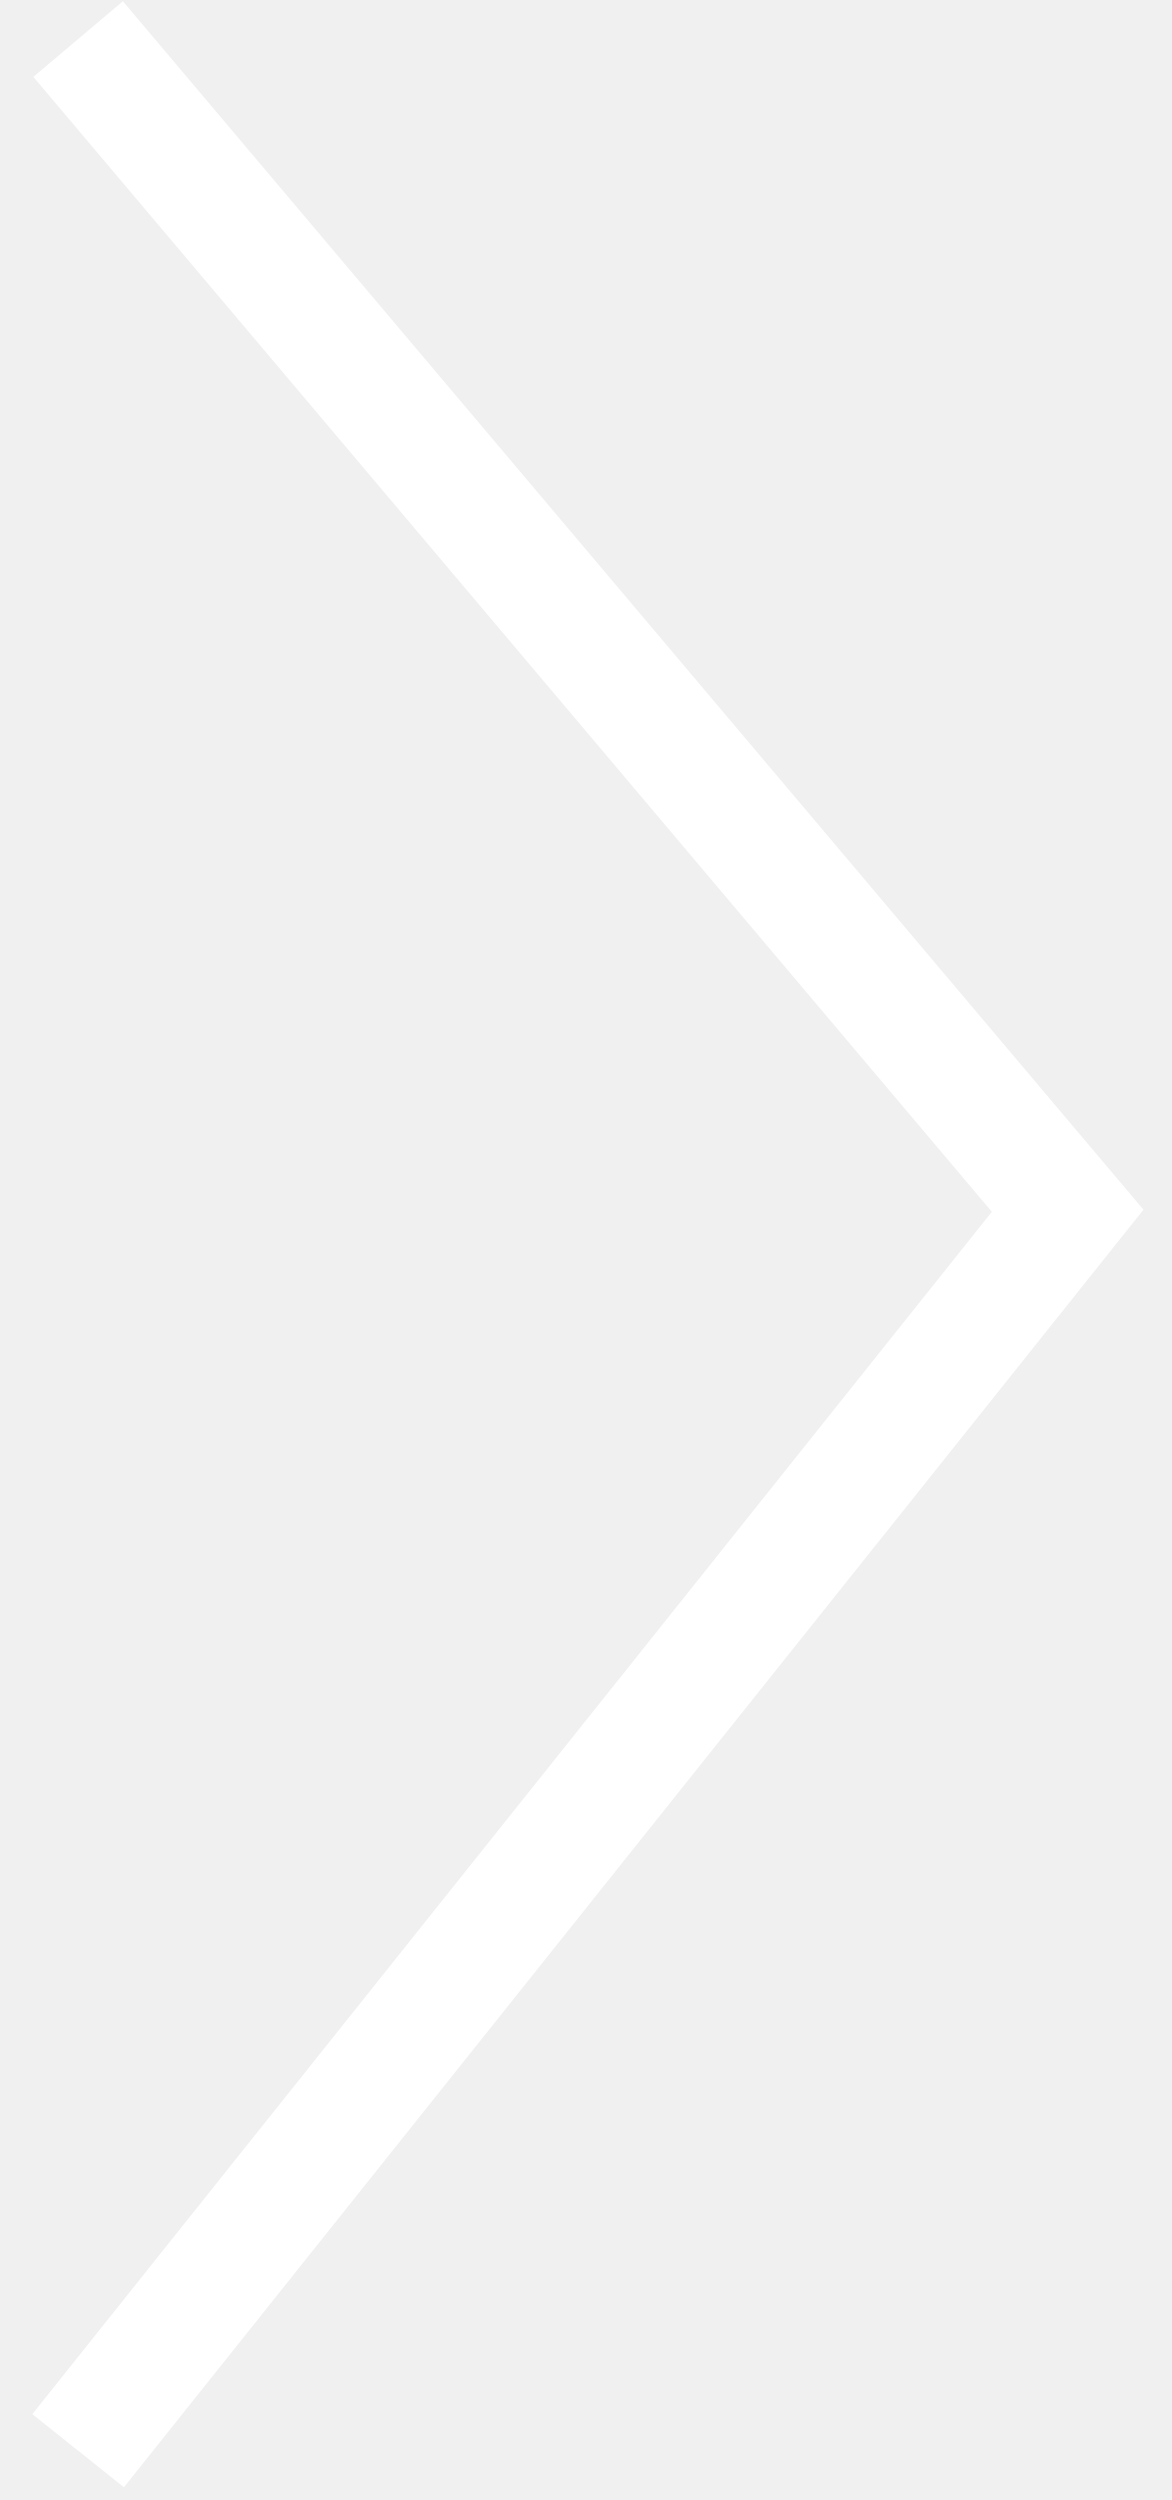
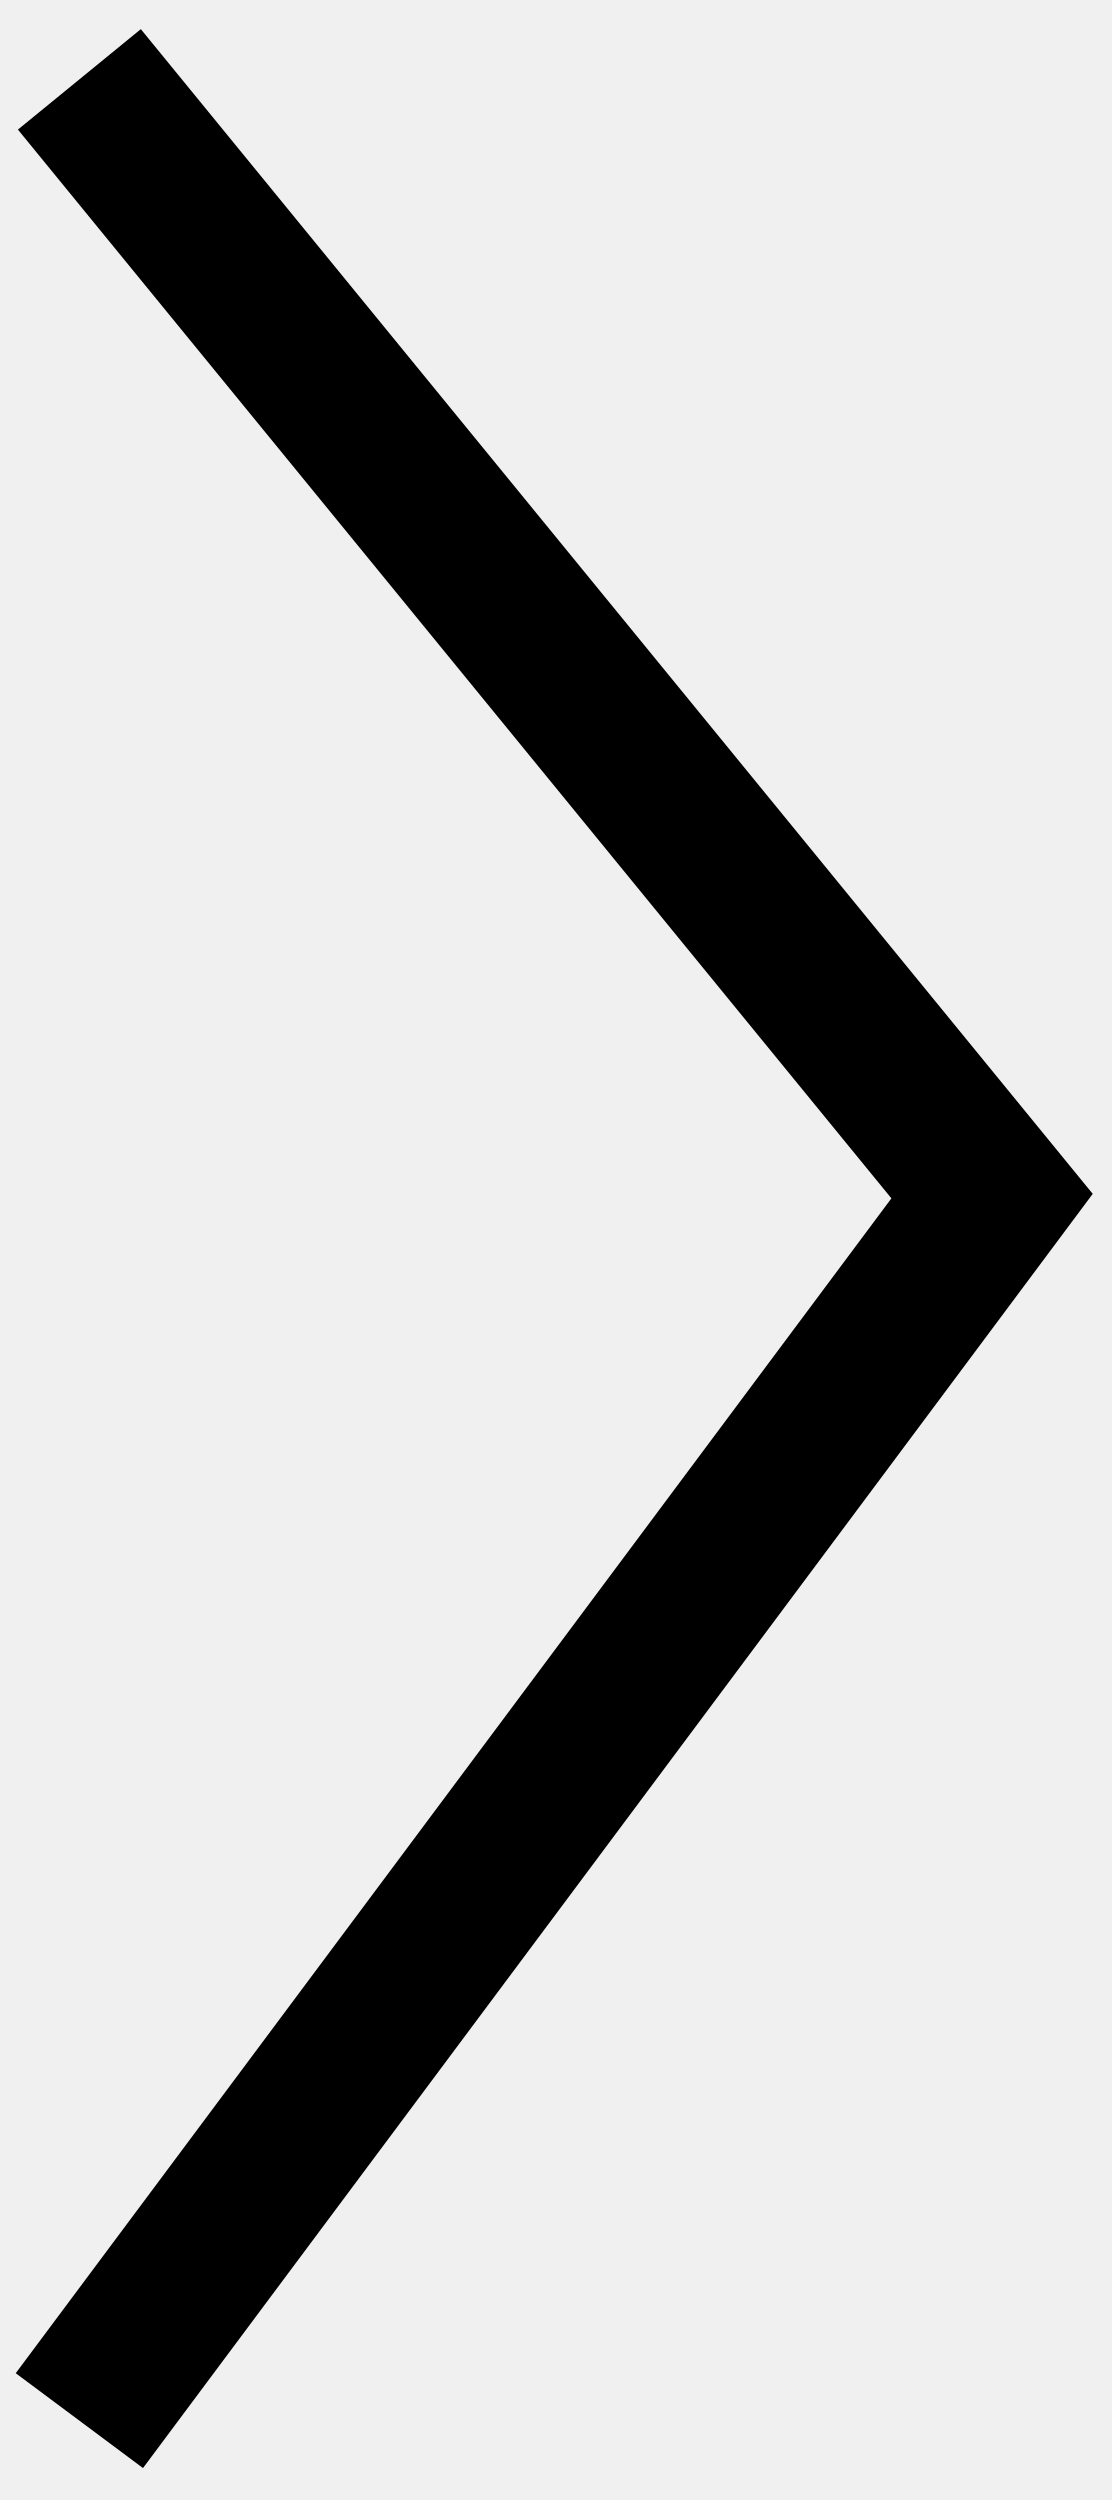
- <svg xmlns="http://www.w3.org/2000/svg" width="30px" height="64px" viewBox="0 0 30 64" version="1.1">
+ <svg xmlns="http://www.w3.org/2000/svg" width="28px" height="63px" viewBox="0 0 28 63" version="1.1">
  <g id="Page-1" stroke="none" stroke-width="1" fill="none" fill-rule="evenodd">
-     <polyline id="Path-3" stroke="#FFFFFF" stroke-width="3" points="2 1 27.332 30.995 2 62.738" />
+     <g id="Homescreen/work-mobile" transform="translate(-336, -1068)" stroke="#000000" stroke-width="4">
+       <polyline id="Path-2" transform="translate(349.5, 1099.5) rotate(-90) translate(-349.5, -1099.5) " points="320 1088 350.858 1111 379 1088" />
+     </g>
  </g>
</svg>
